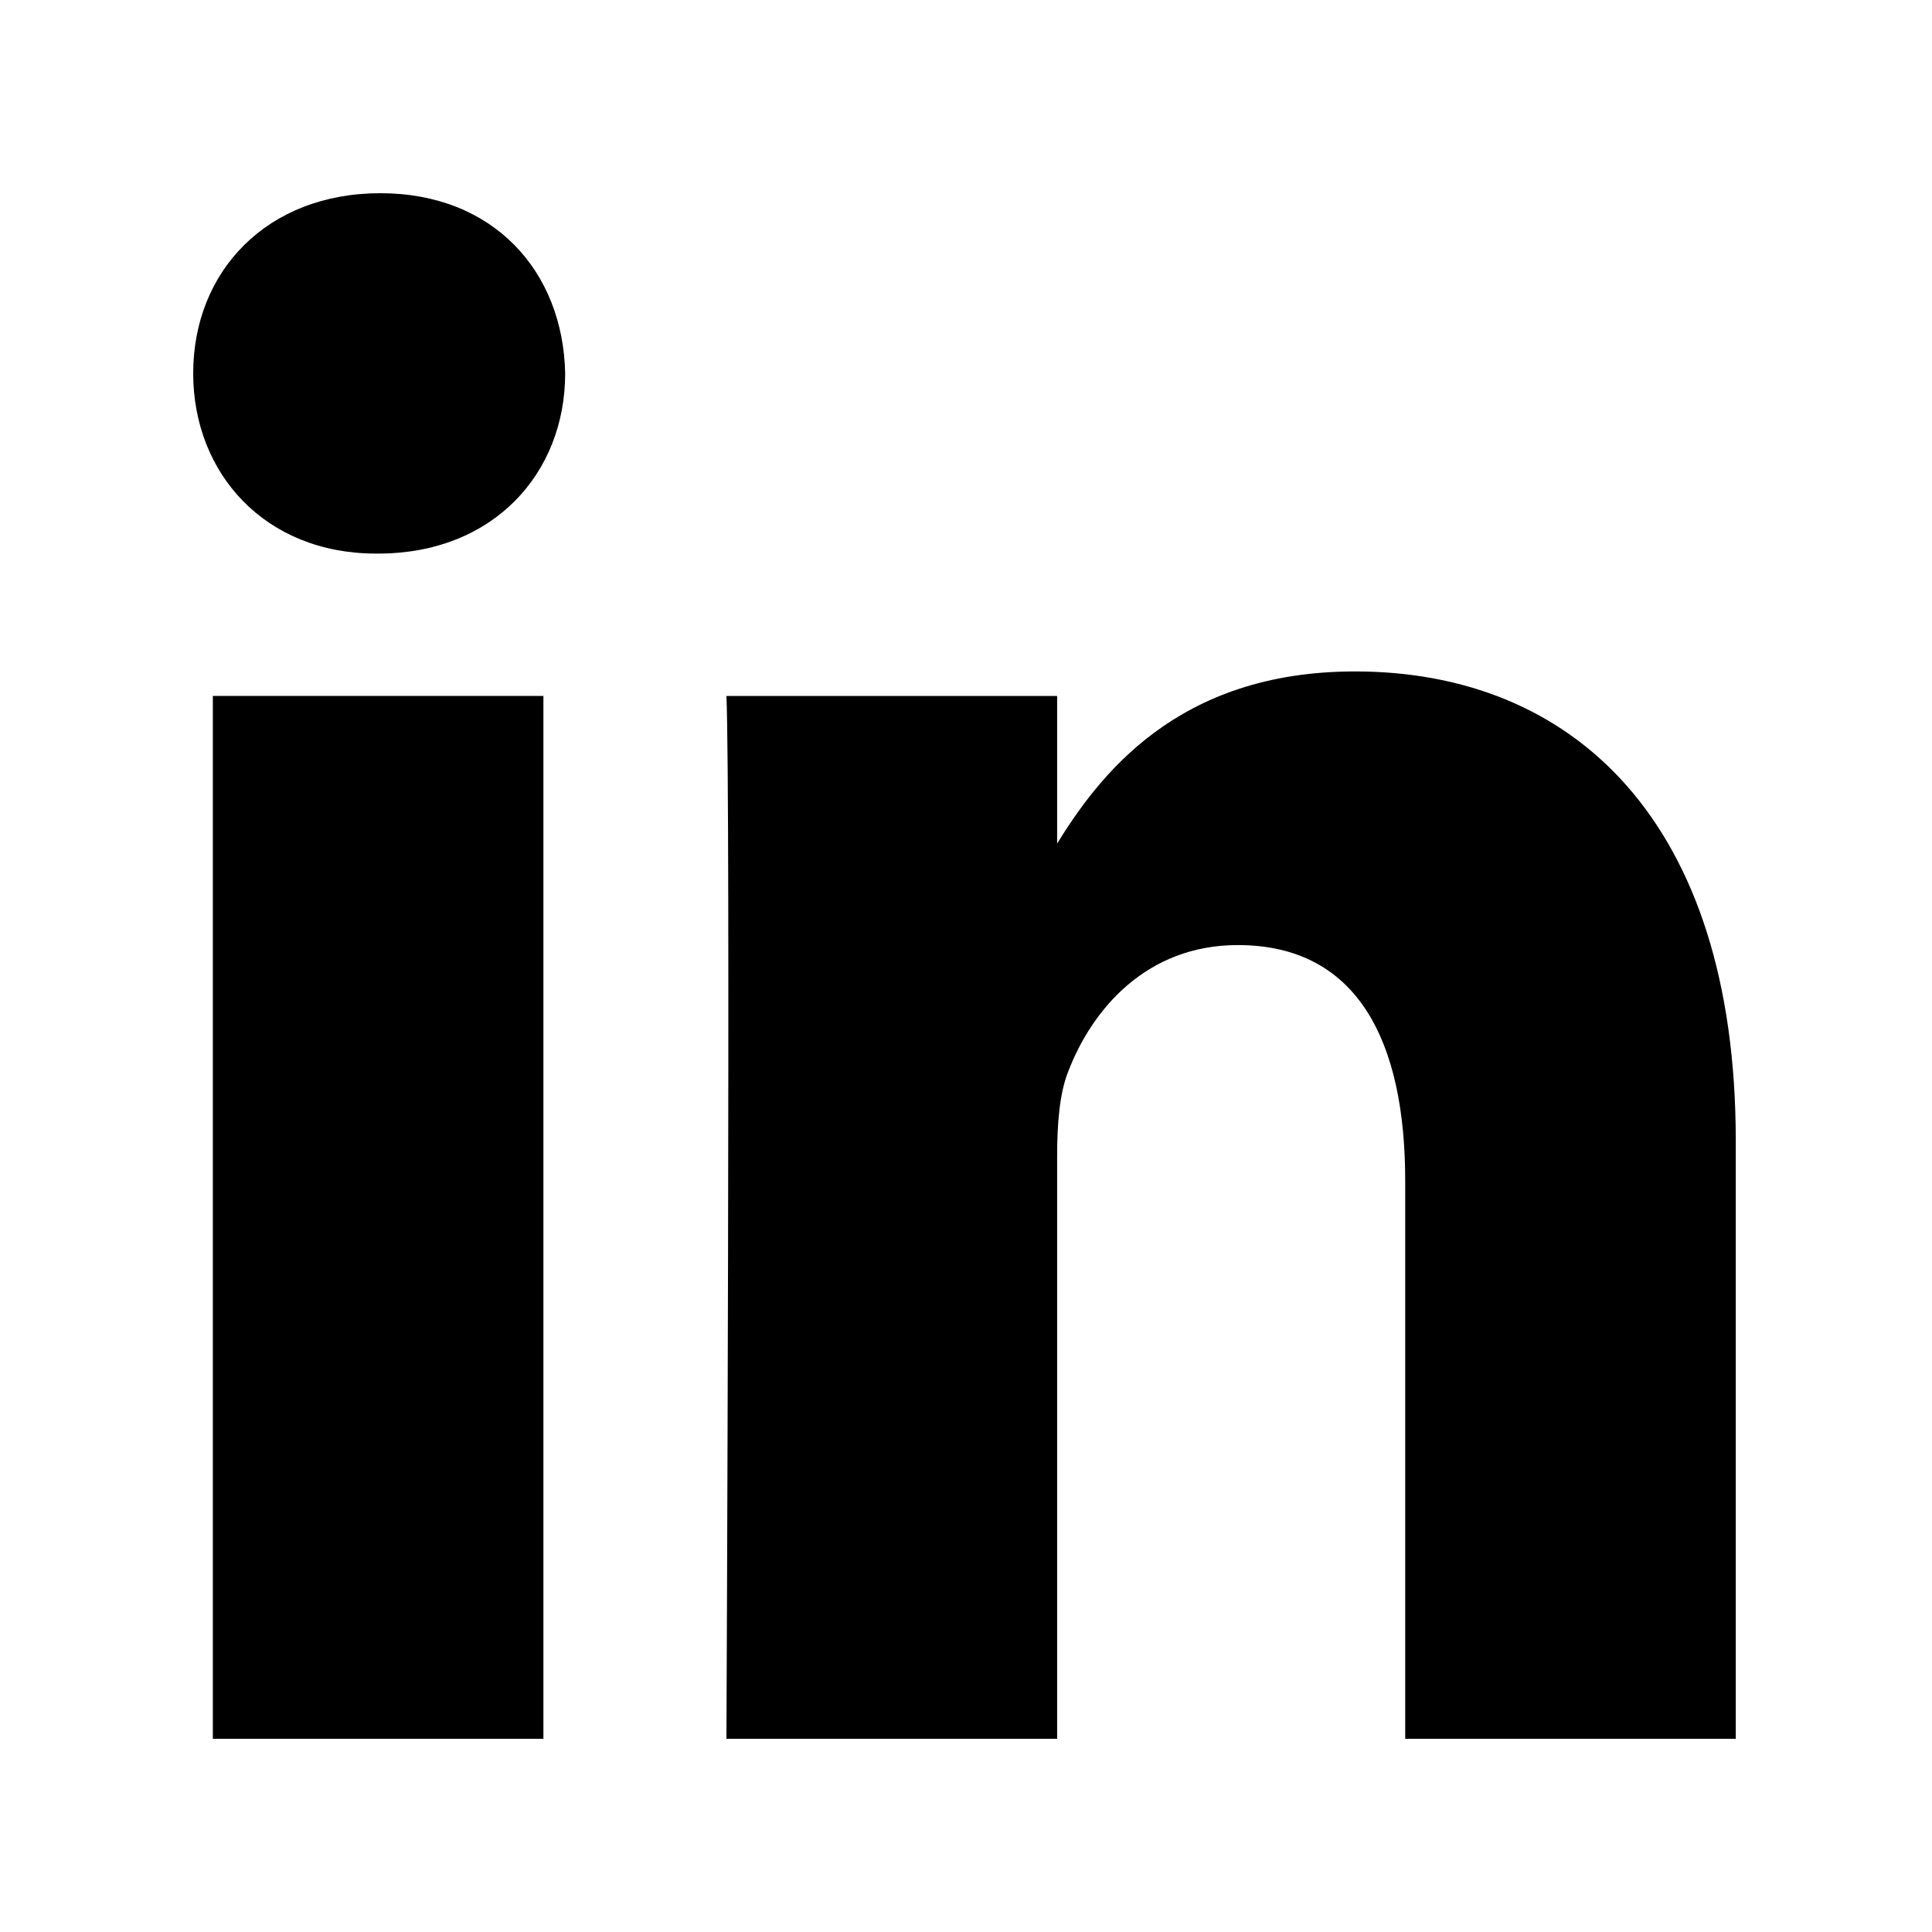
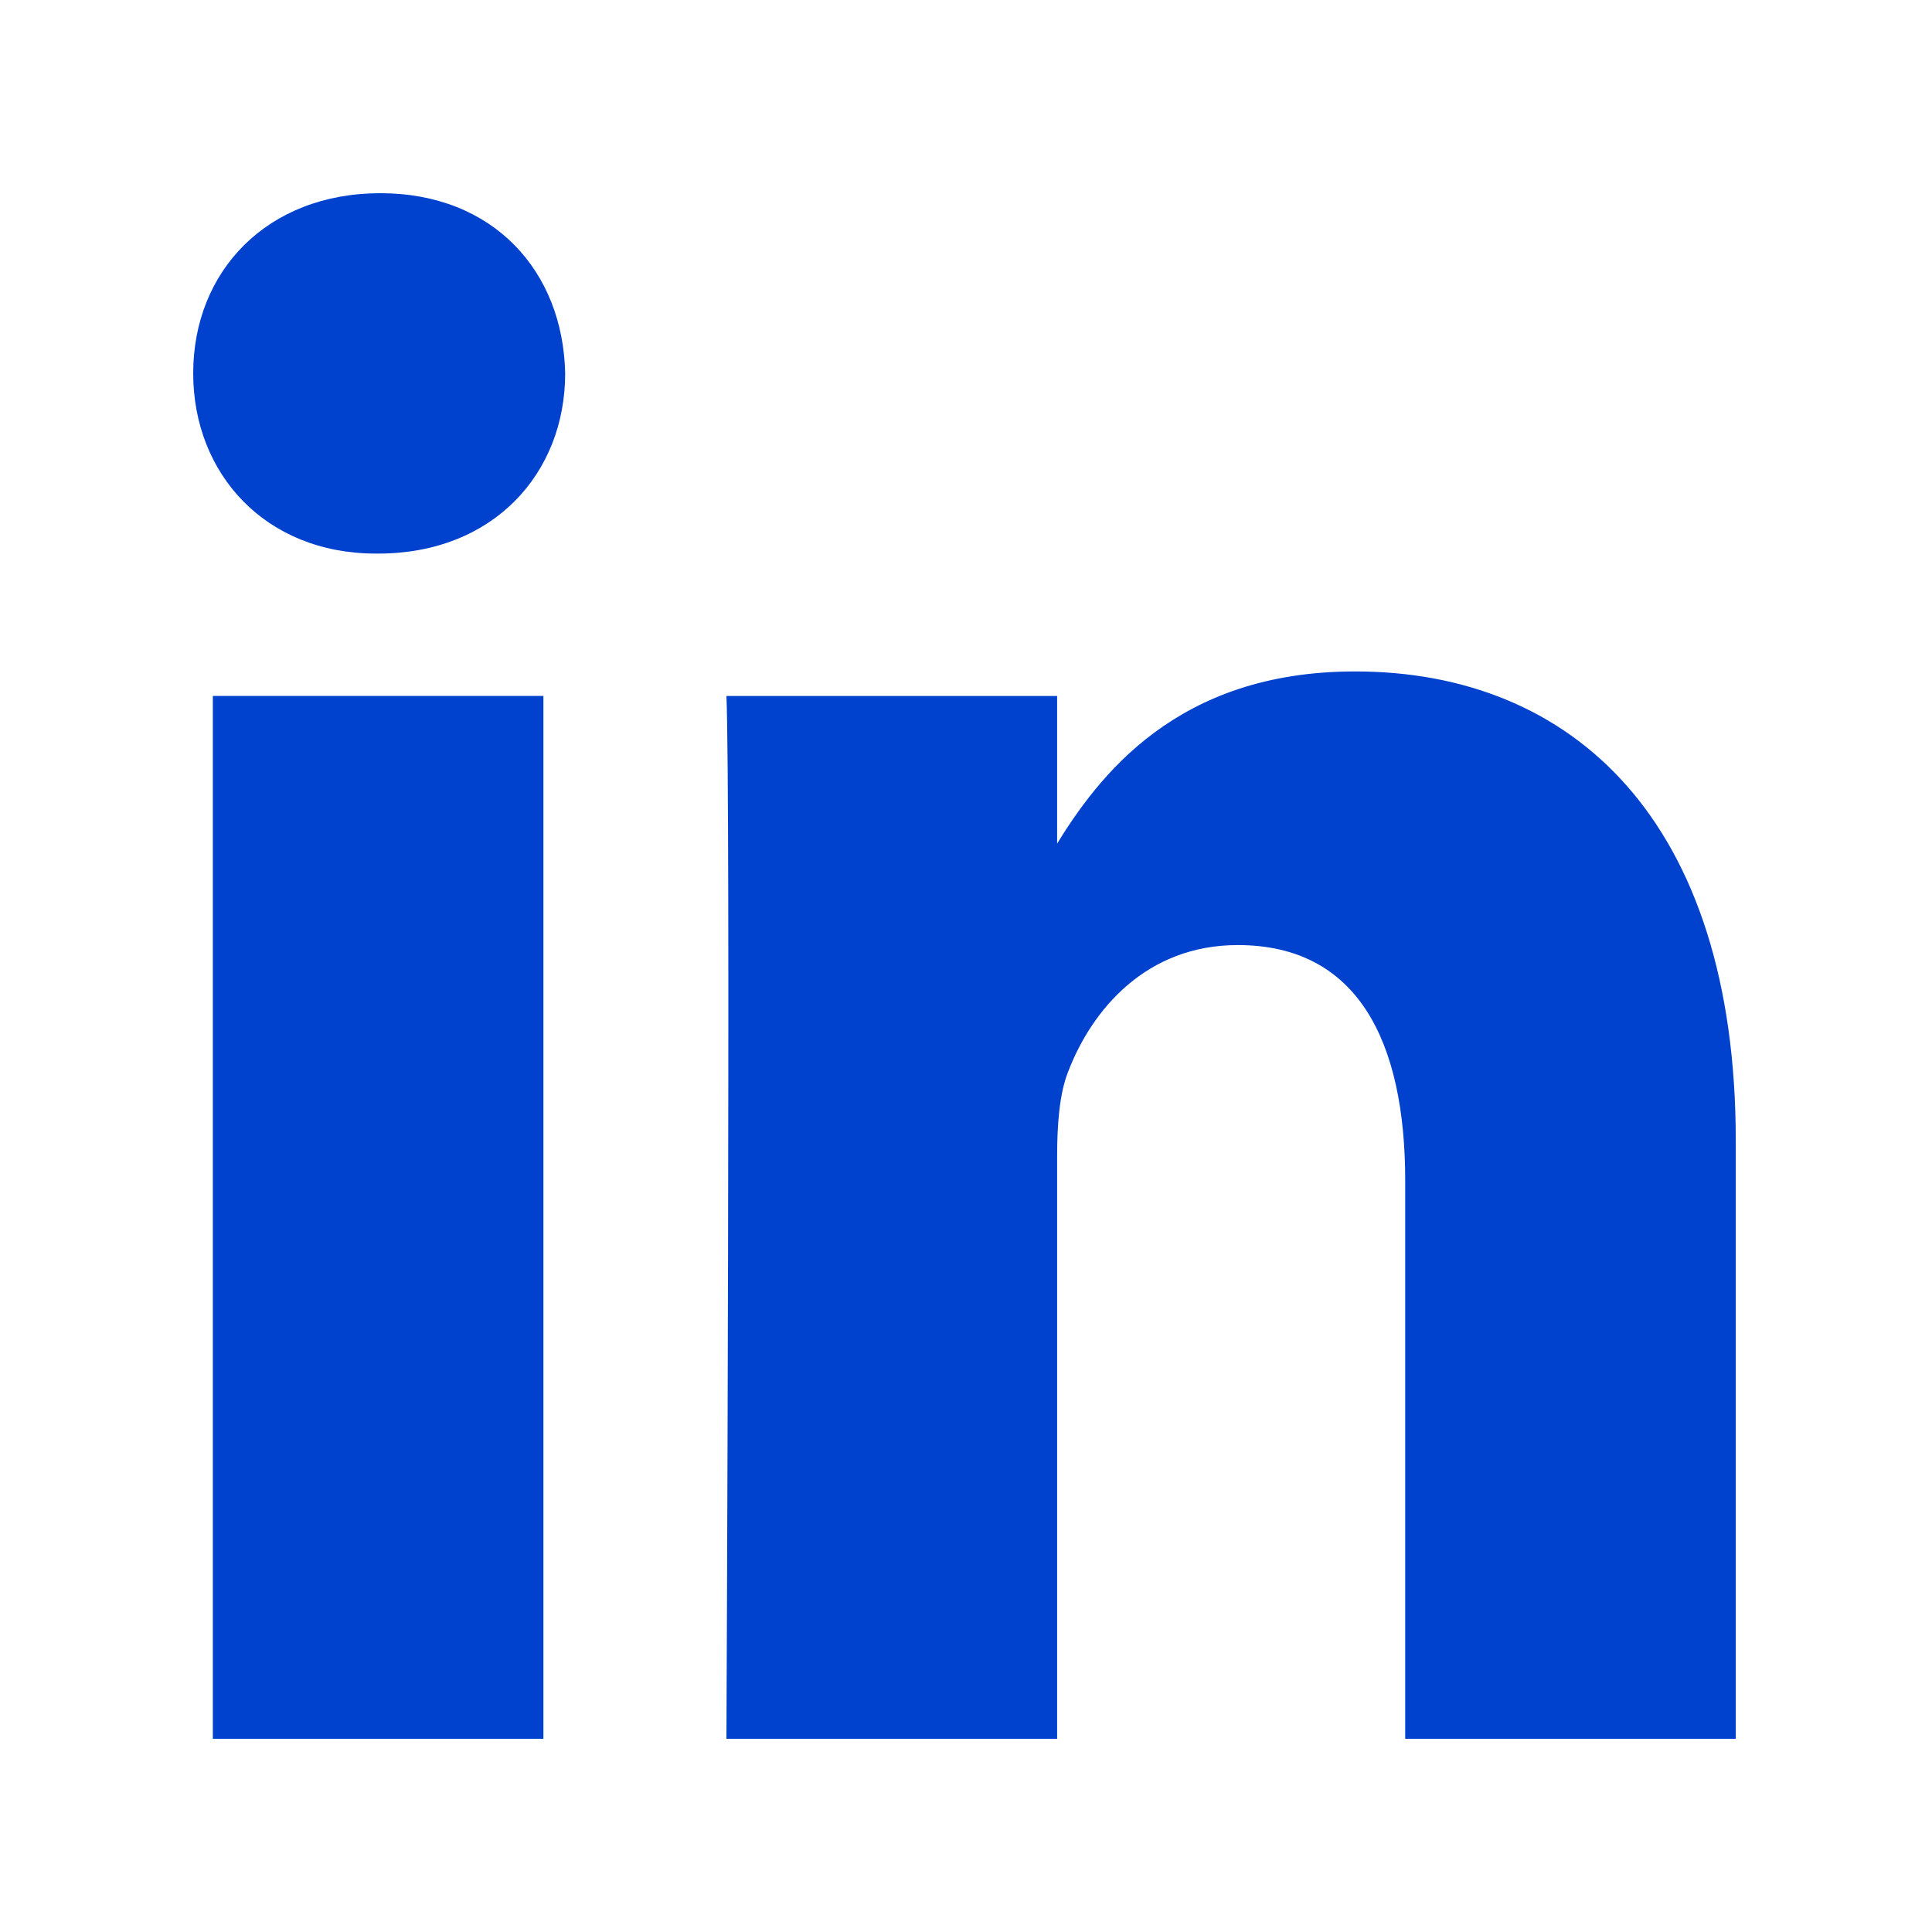
- <svg xmlns="http://www.w3.org/2000/svg" width="30" height="30" viewBox="0 0 30 30" fill="black">
+ <svg xmlns="http://www.w3.org/2000/svg" width="30" height="30" viewBox="0 0 30 30" fill="#0042ce">
  <path d="M5.872 8.596c1.788 0 2.904-1.244 2.904-2.799C8.743 4.21 7.66 3 5.906 3 4.147 3 3 4.21 3 5.797c0 1.555 1.115 2.799 2.838 2.799h.034zM3.305 27V10.806h5.133V27H3.305zm7.975 0s.067-14.674 0-16.193h5.135v2.347h-.034c.675-1.106 1.89-2.728 4.66-2.728 3.378 0 5.912 2.315 5.912 7.288V27H21.82v-8.665c0-2.175-.743-3.66-2.6-3.66-1.42 0-2.265 1-2.635 1.969-.136.344-.17.828-.17 1.313V27H11.28z" />
</svg>
